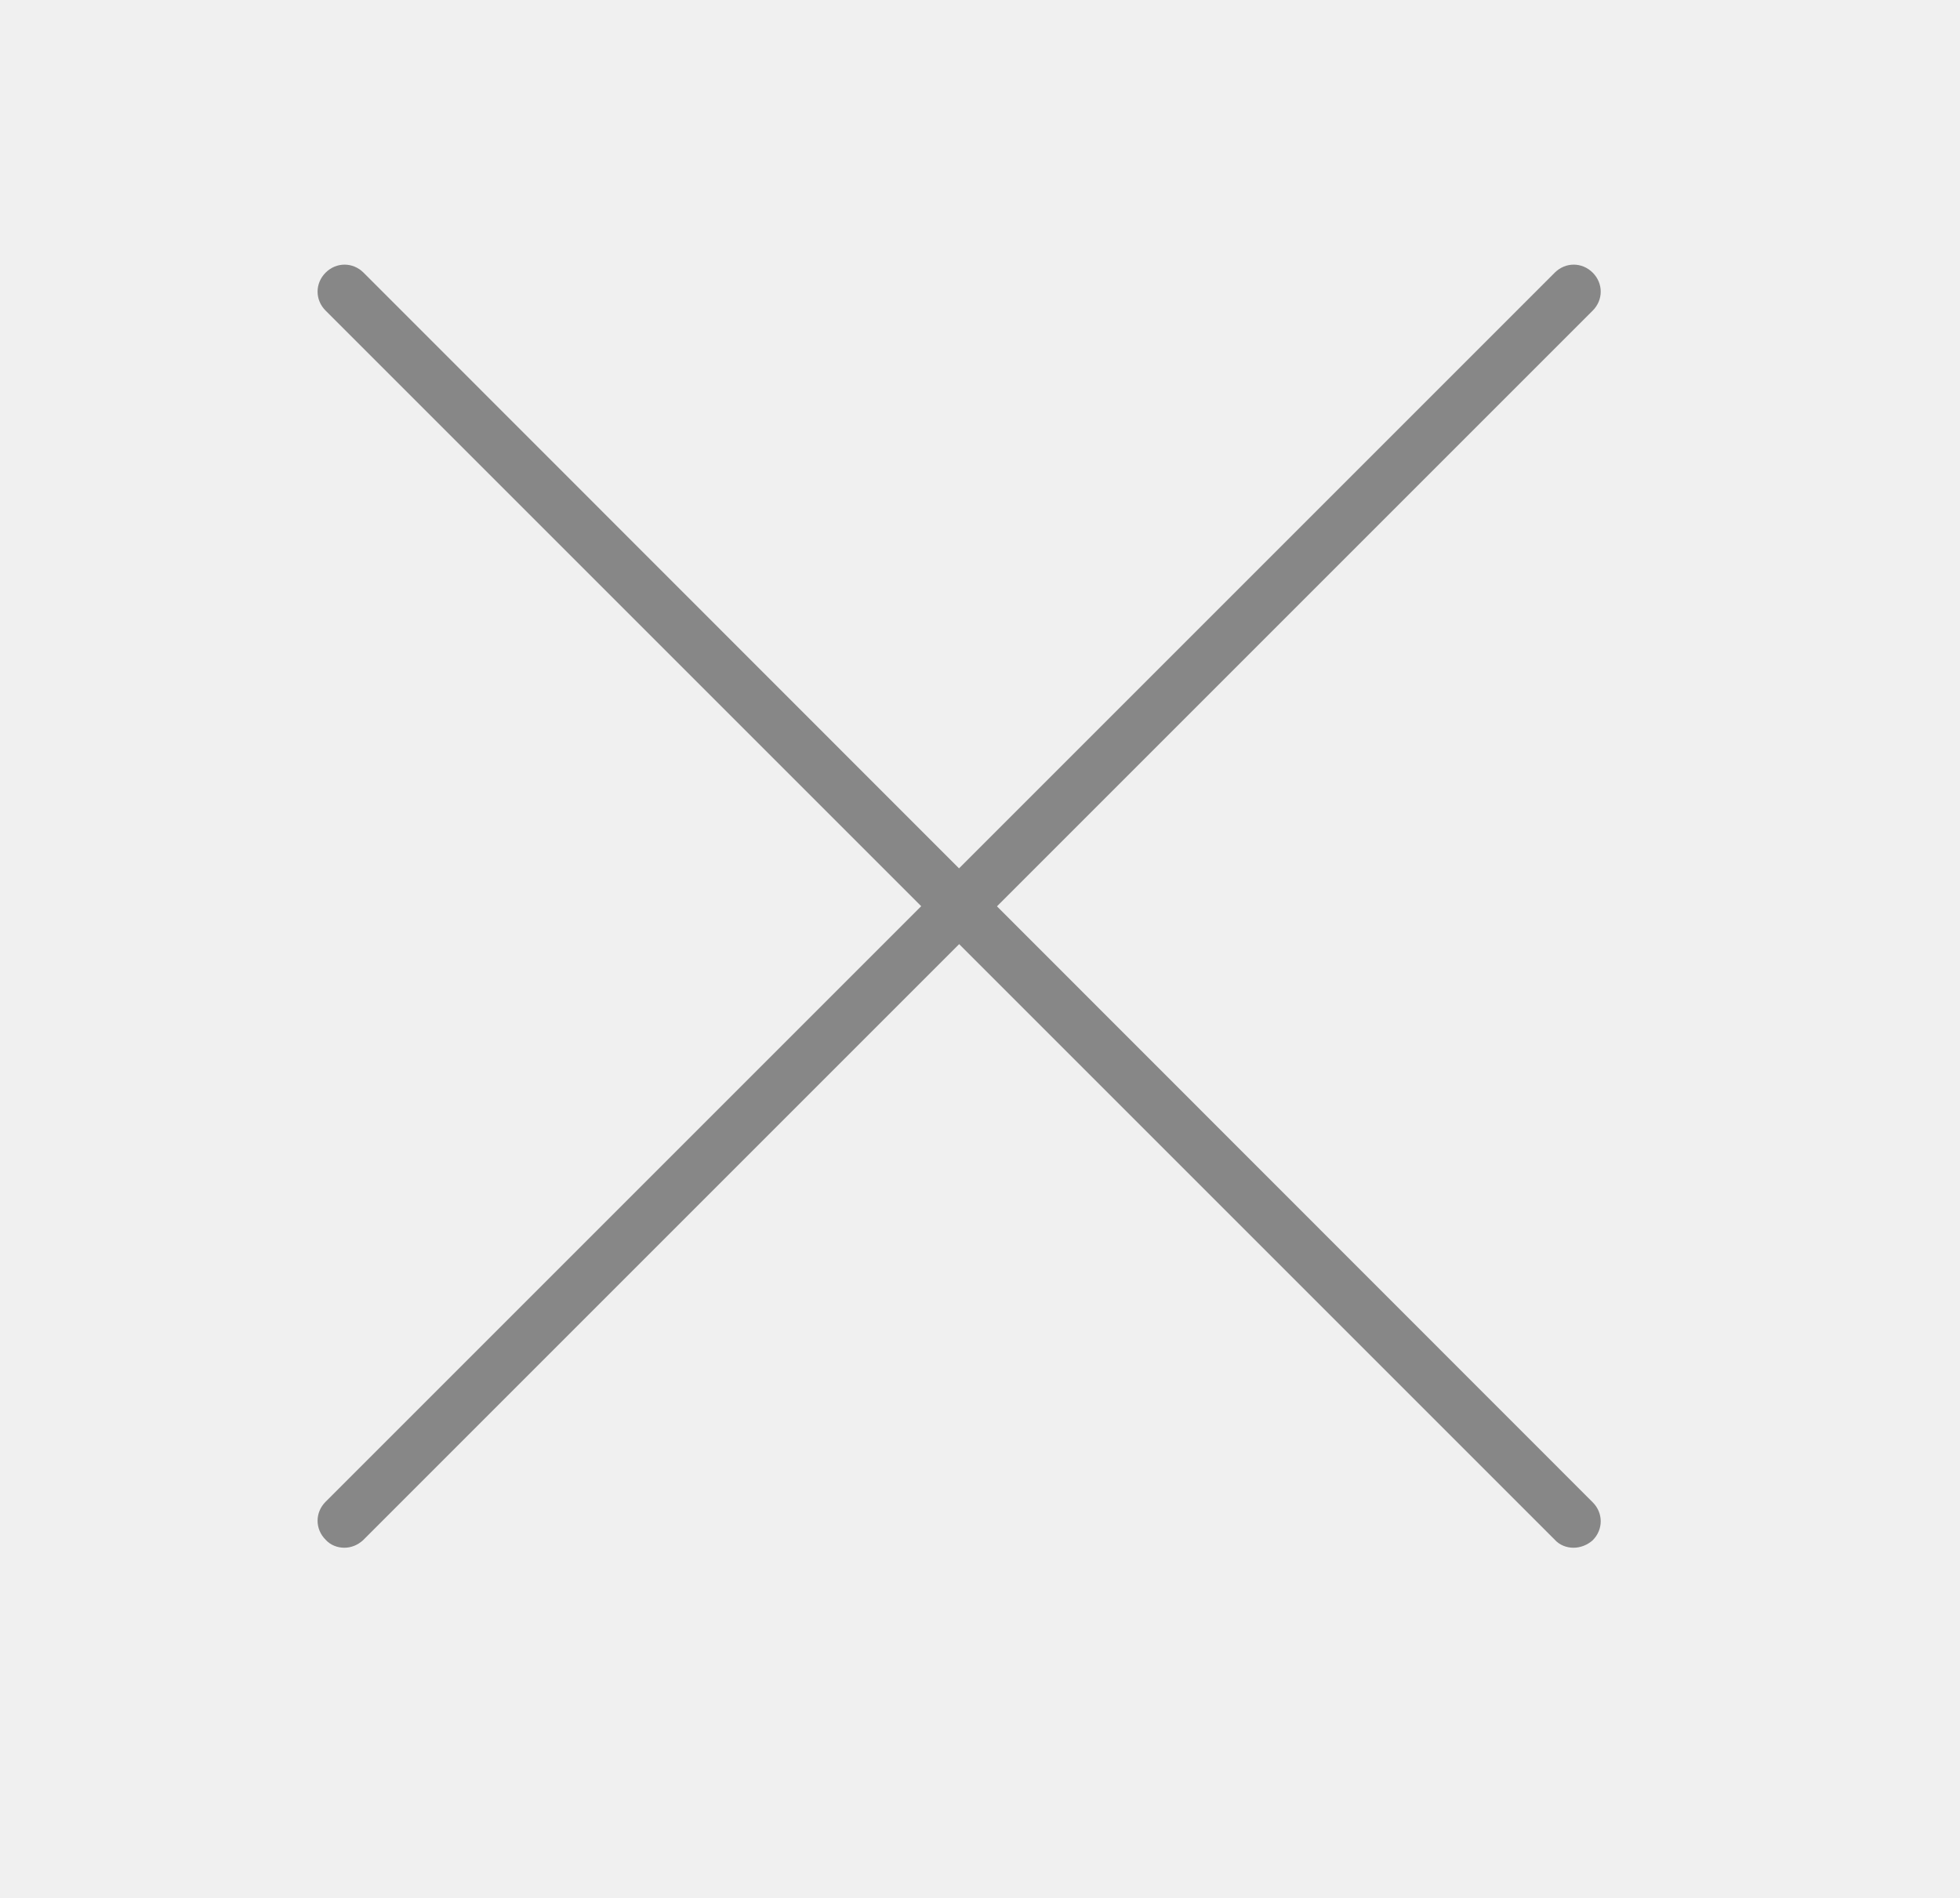
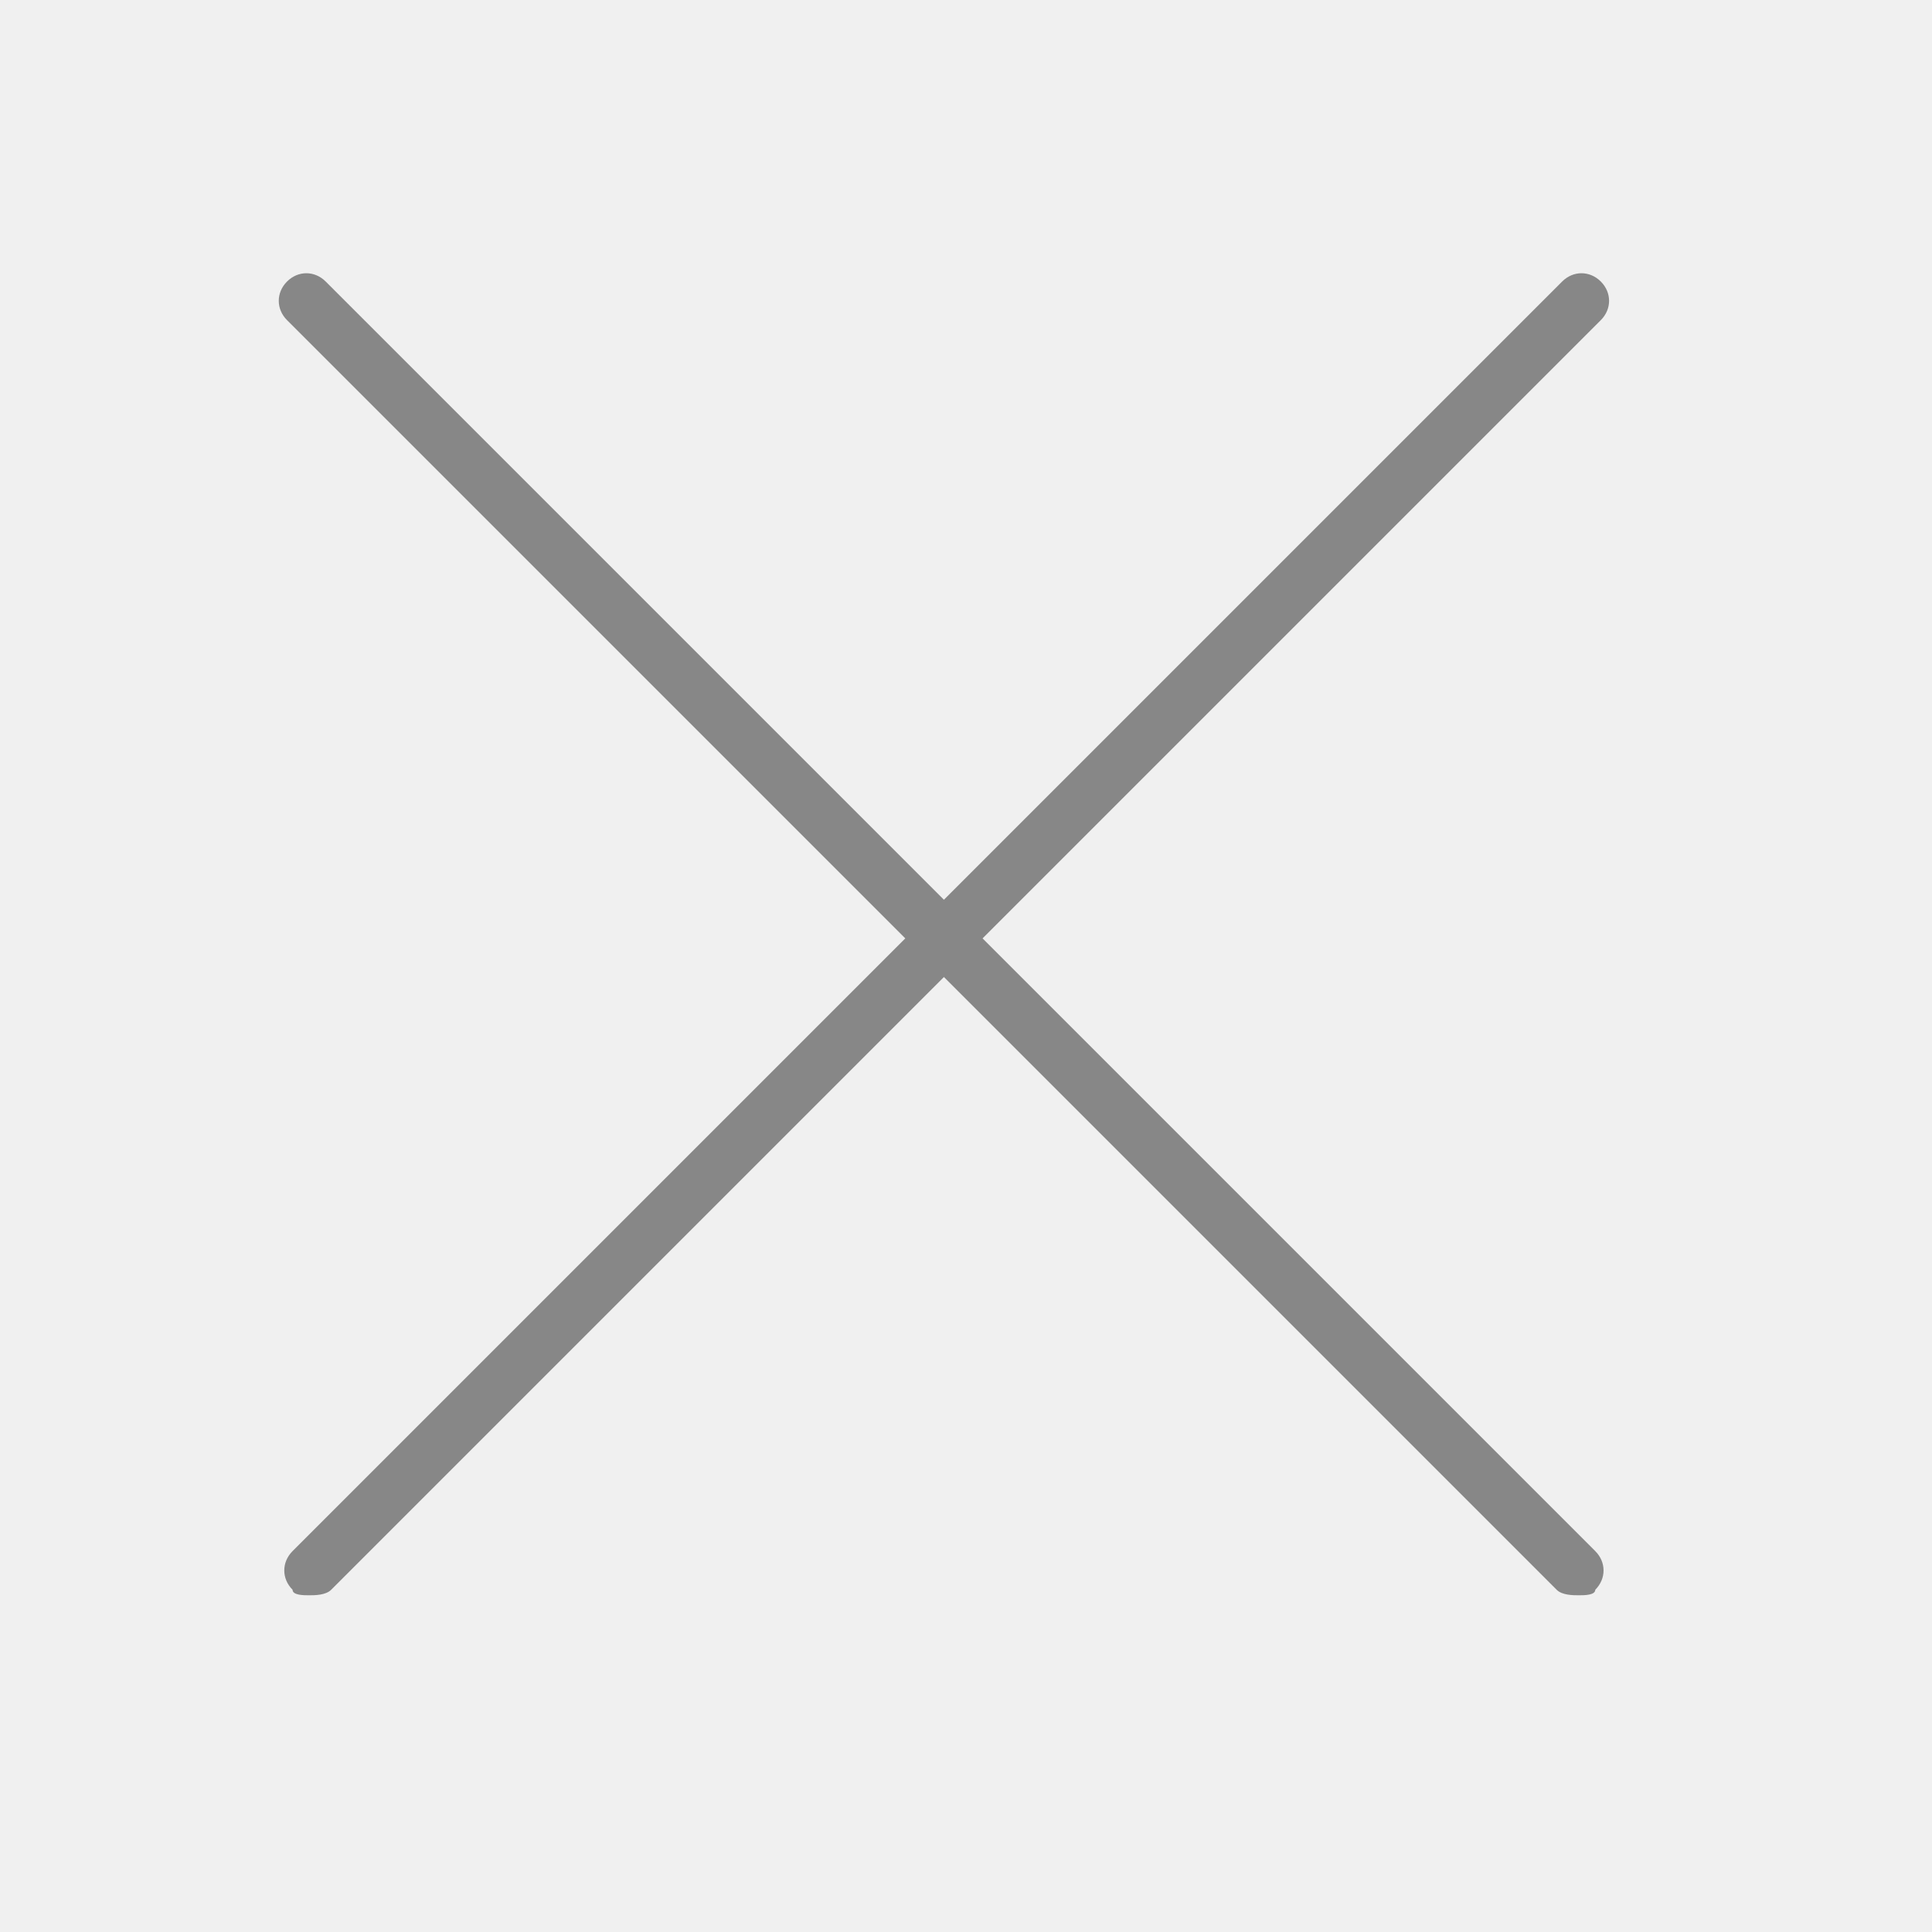
- <svg xmlns="http://www.w3.org/2000/svg" version="1.1" id="Capa_1" x="0px" y="0px" viewBox="0 0 36.66 35.5" style="enable-background:new 0 0 36.66 35.5;" xml:space="preserve">
+ <svg xmlns="http://www.w3.org/2000/svg" version="1.1" id="Capa_1" x="0px" y="0px" viewBox="0 0 35 35" style="enable-background:new 0 0 35 35;" xml:space="preserve">
  <style type="text/css">
- 	.st0{fill:#FFFFFF;}
+ 	.st0{fill:none;}
	.st1{fill:#878787;}
</style>
  <g>
-     <line class="st0" x1="6.44" y1="5.46" x2="29.43" y2="28.45" />
-     <path class="st1" d="M29.43,28.95c-0.13,0-0.26-0.05-0.35-0.15L6.09,5.81c-0.2-0.2-0.2-0.51,0-0.71s0.51-0.2,0.71,0L29.79,28.1   c0.2,0.2,0.2,0.51,0,0.71C29.69,28.9,29.56,28.95,29.43,28.95z" />
+     <line class="st0" x1="5.6" y1="5.5" x2="28.6" y2="28.4" />
+     <path class="st1" d="M28.6,28.9c-0.1,0-0.3,0-0.4-0.1l-23-23c-0.2-0.2-0.2-0.5,0-0.7s0.5-0.2,0.7,0l23,23c0.2,0.2,0.2,0.5,0,0.7   C28.9,28.9,28.7,28.9,28.6,28.9z" />
  </g>
  <g>
-     <line class="st0" x1="29.43" y1="5.46" x2="6.44" y2="28.45" />
-     <path class="st1" d="M6.44,28.95c-0.13,0-0.26-0.05-0.35-0.15c-0.2-0.2-0.2-0.51,0-0.71L29.08,5.1c0.2-0.2,0.51-0.2,0.71,0   s0.2,0.51,0,0.71L6.79,28.81C6.69,28.9,6.57,28.95,6.44,28.95z" />
+     <line class="st0" x1="28.6" y1="5.5" x2="5.6" y2="28.4" />
+     <path class="st1" d="M5.6,28.9c-0.1,0-0.3,0-0.3-0.1c-0.2-0.2-0.2-0.5,0-0.7l23-23c0.2-0.2,0.5-0.2,0.7,0s0.2,0.5,0,0.7l-23,23   C5.9,28.9,5.7,28.9,5.6,28.9z" />
  </g>
</svg>
